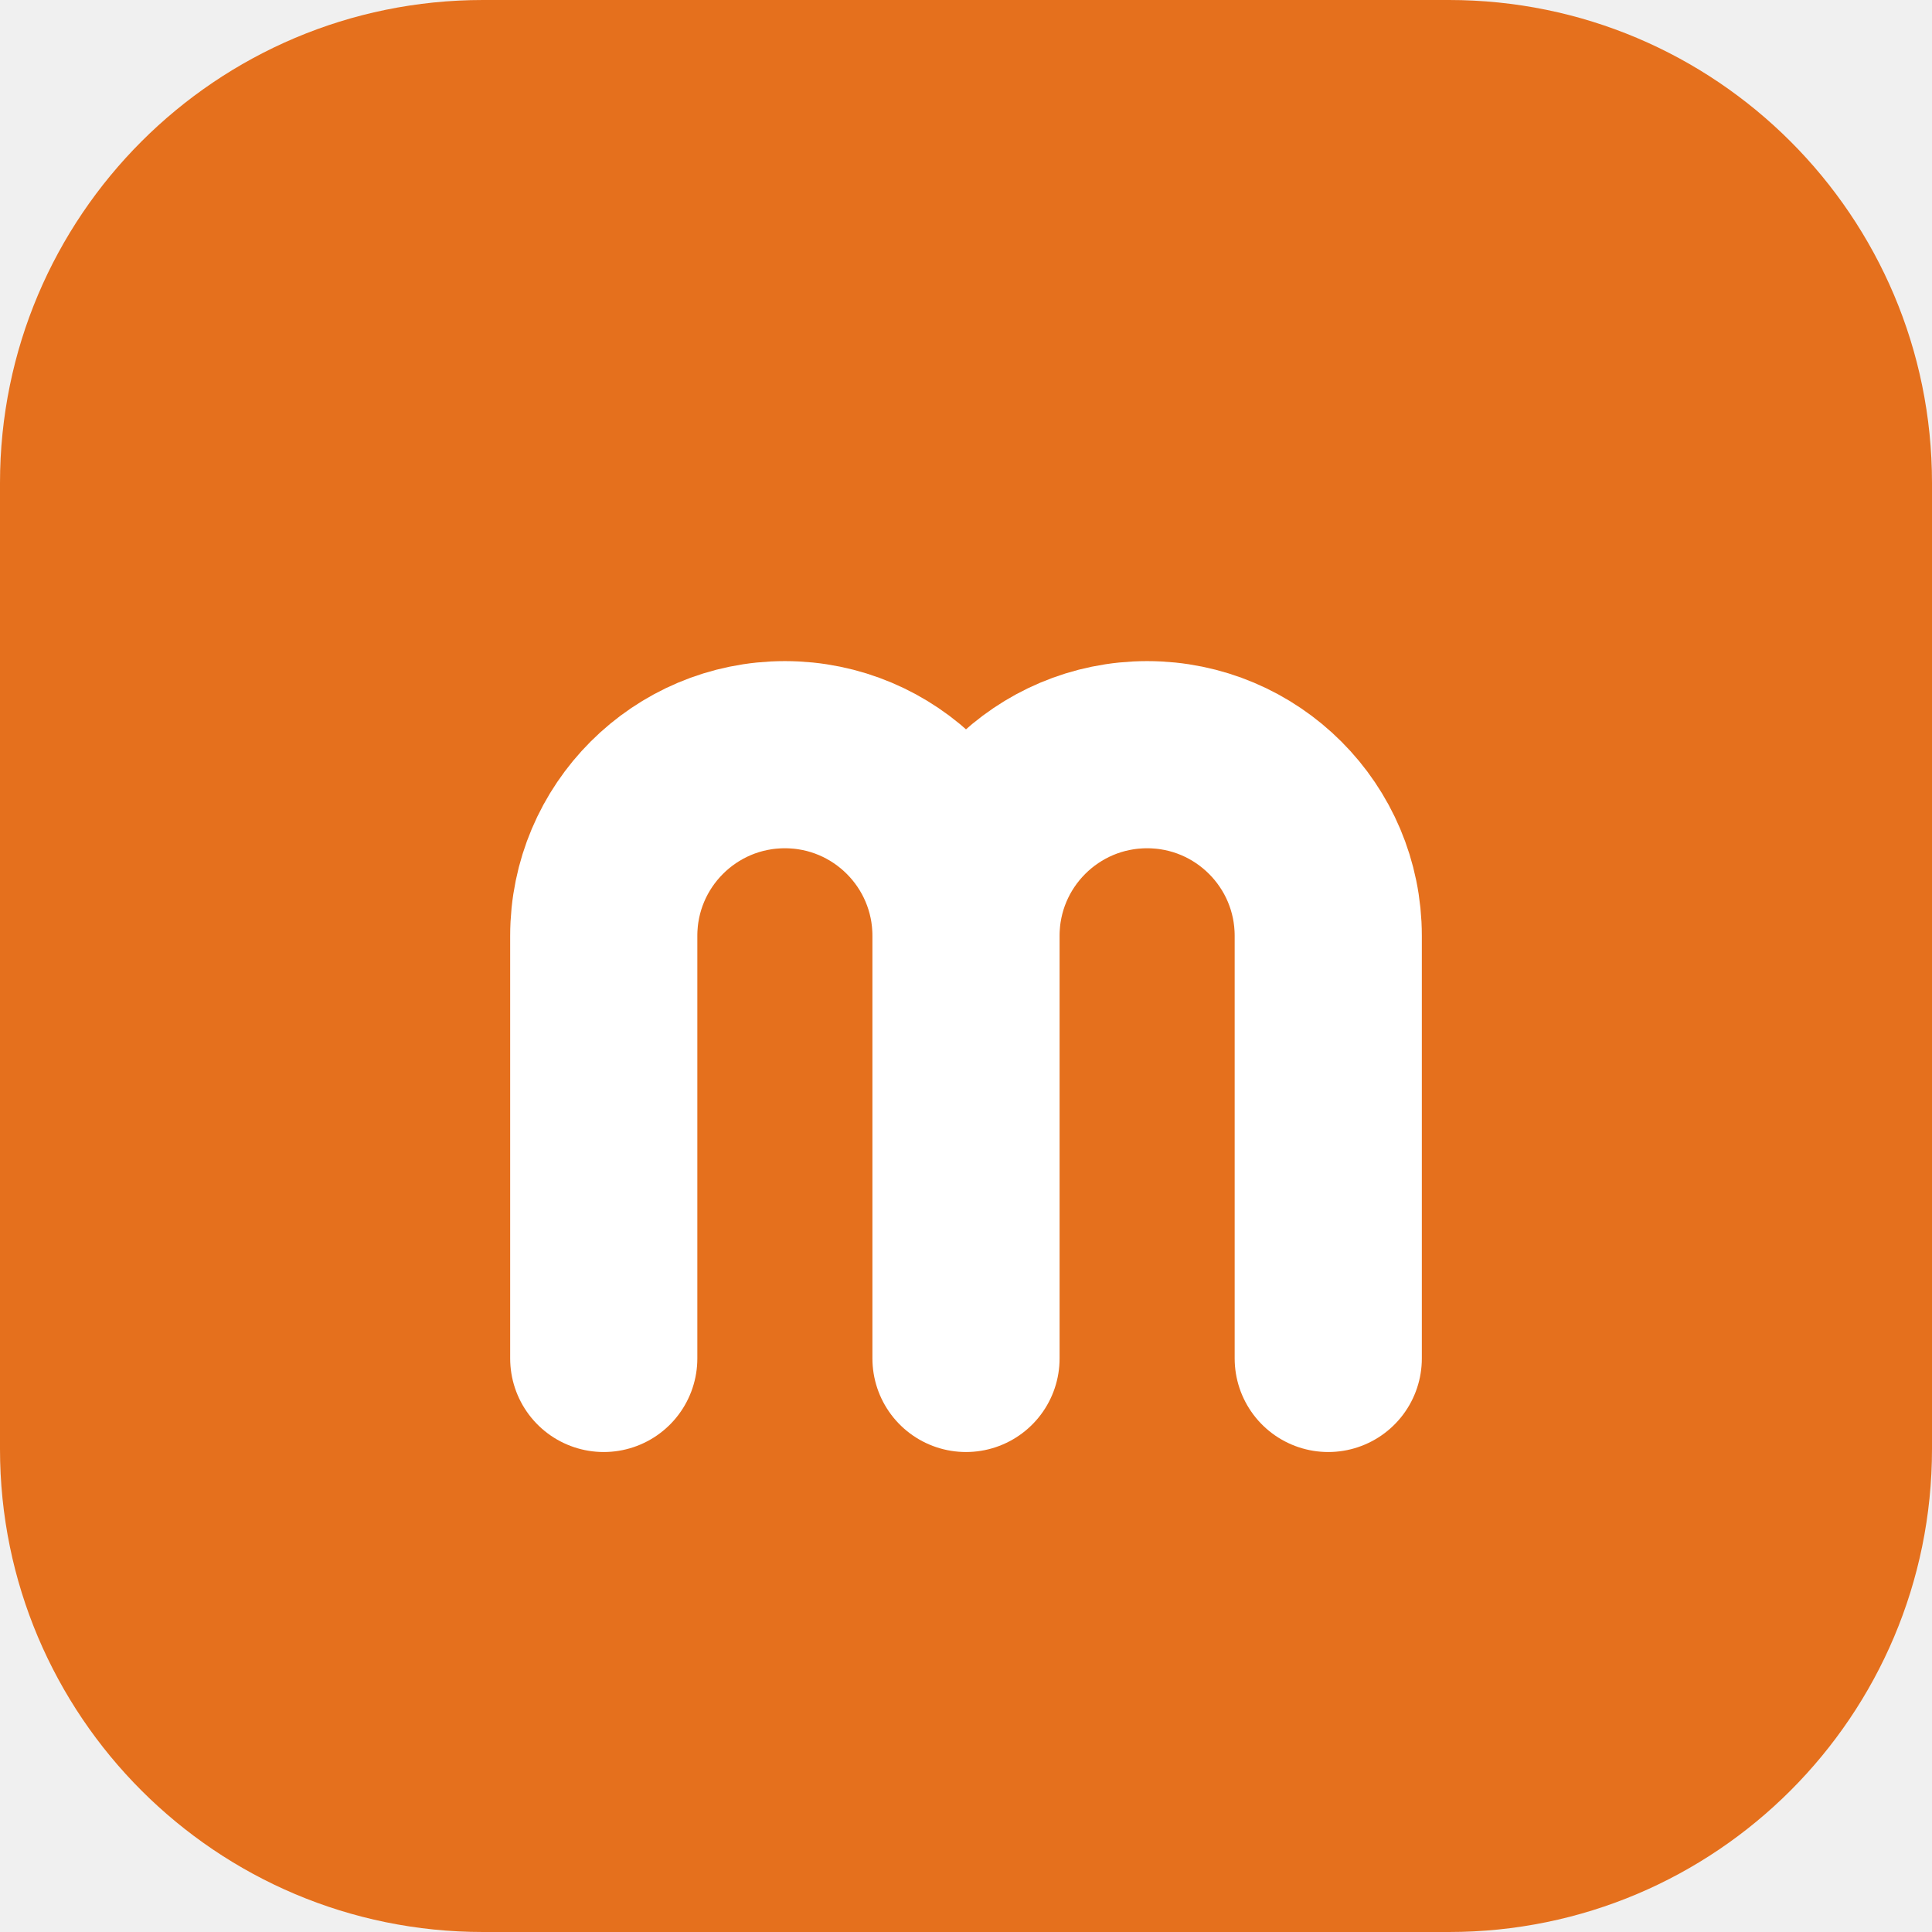
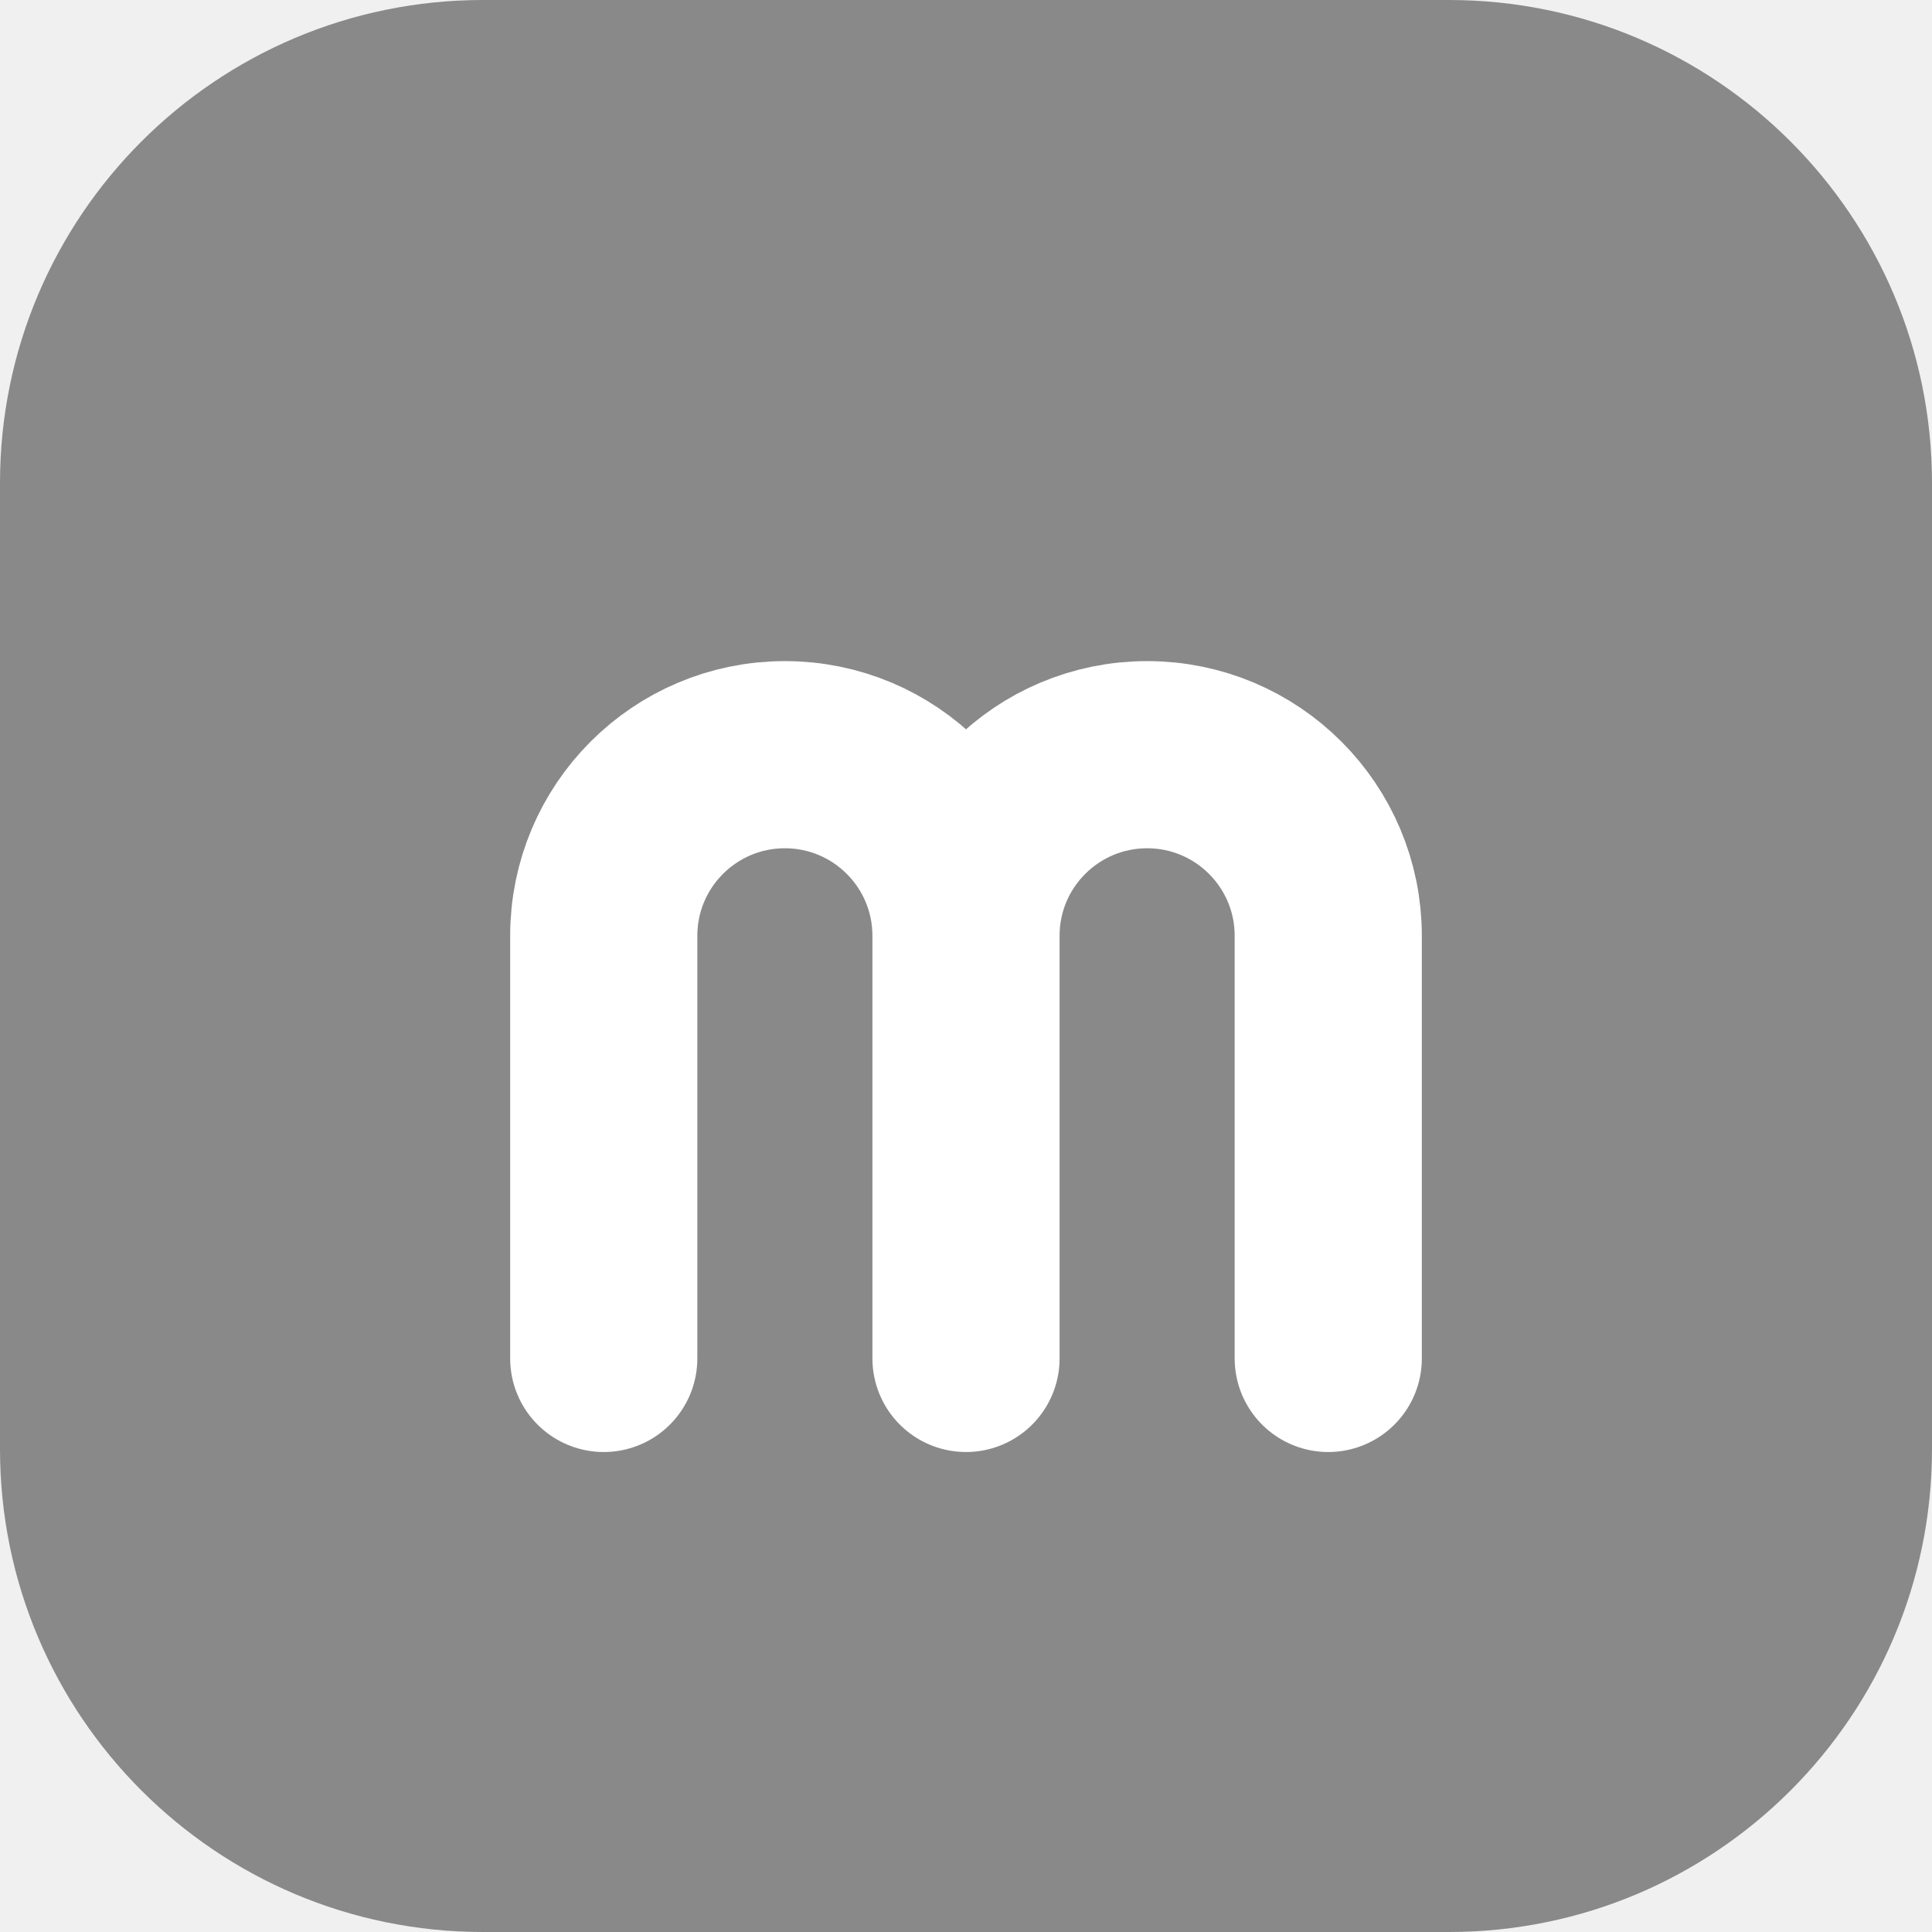
- <svg xmlns="http://www.w3.org/2000/svg" viewBox="0 0 32 32" role="img" aria-label="metual">
-   <rect width="32" height="32" rx="8" fill="#e5701d" />
+ <svg xmlns="http://www.w3.org/2000/svg" viewBox="0 0 32 32" role="img" aria-label="menton">
+   <rect width="32" height="32" rx="8" fill="#898989" />
  <path d="M10 22.5V15.5a3 3 0 0 1 6 0v7M16 15.5a3 3 0 0 1 6 0v7" fill="none" stroke="#ffffff" stroke-width="3.1" stroke-linecap="round" stroke-linejoin="round" />
</svg>
